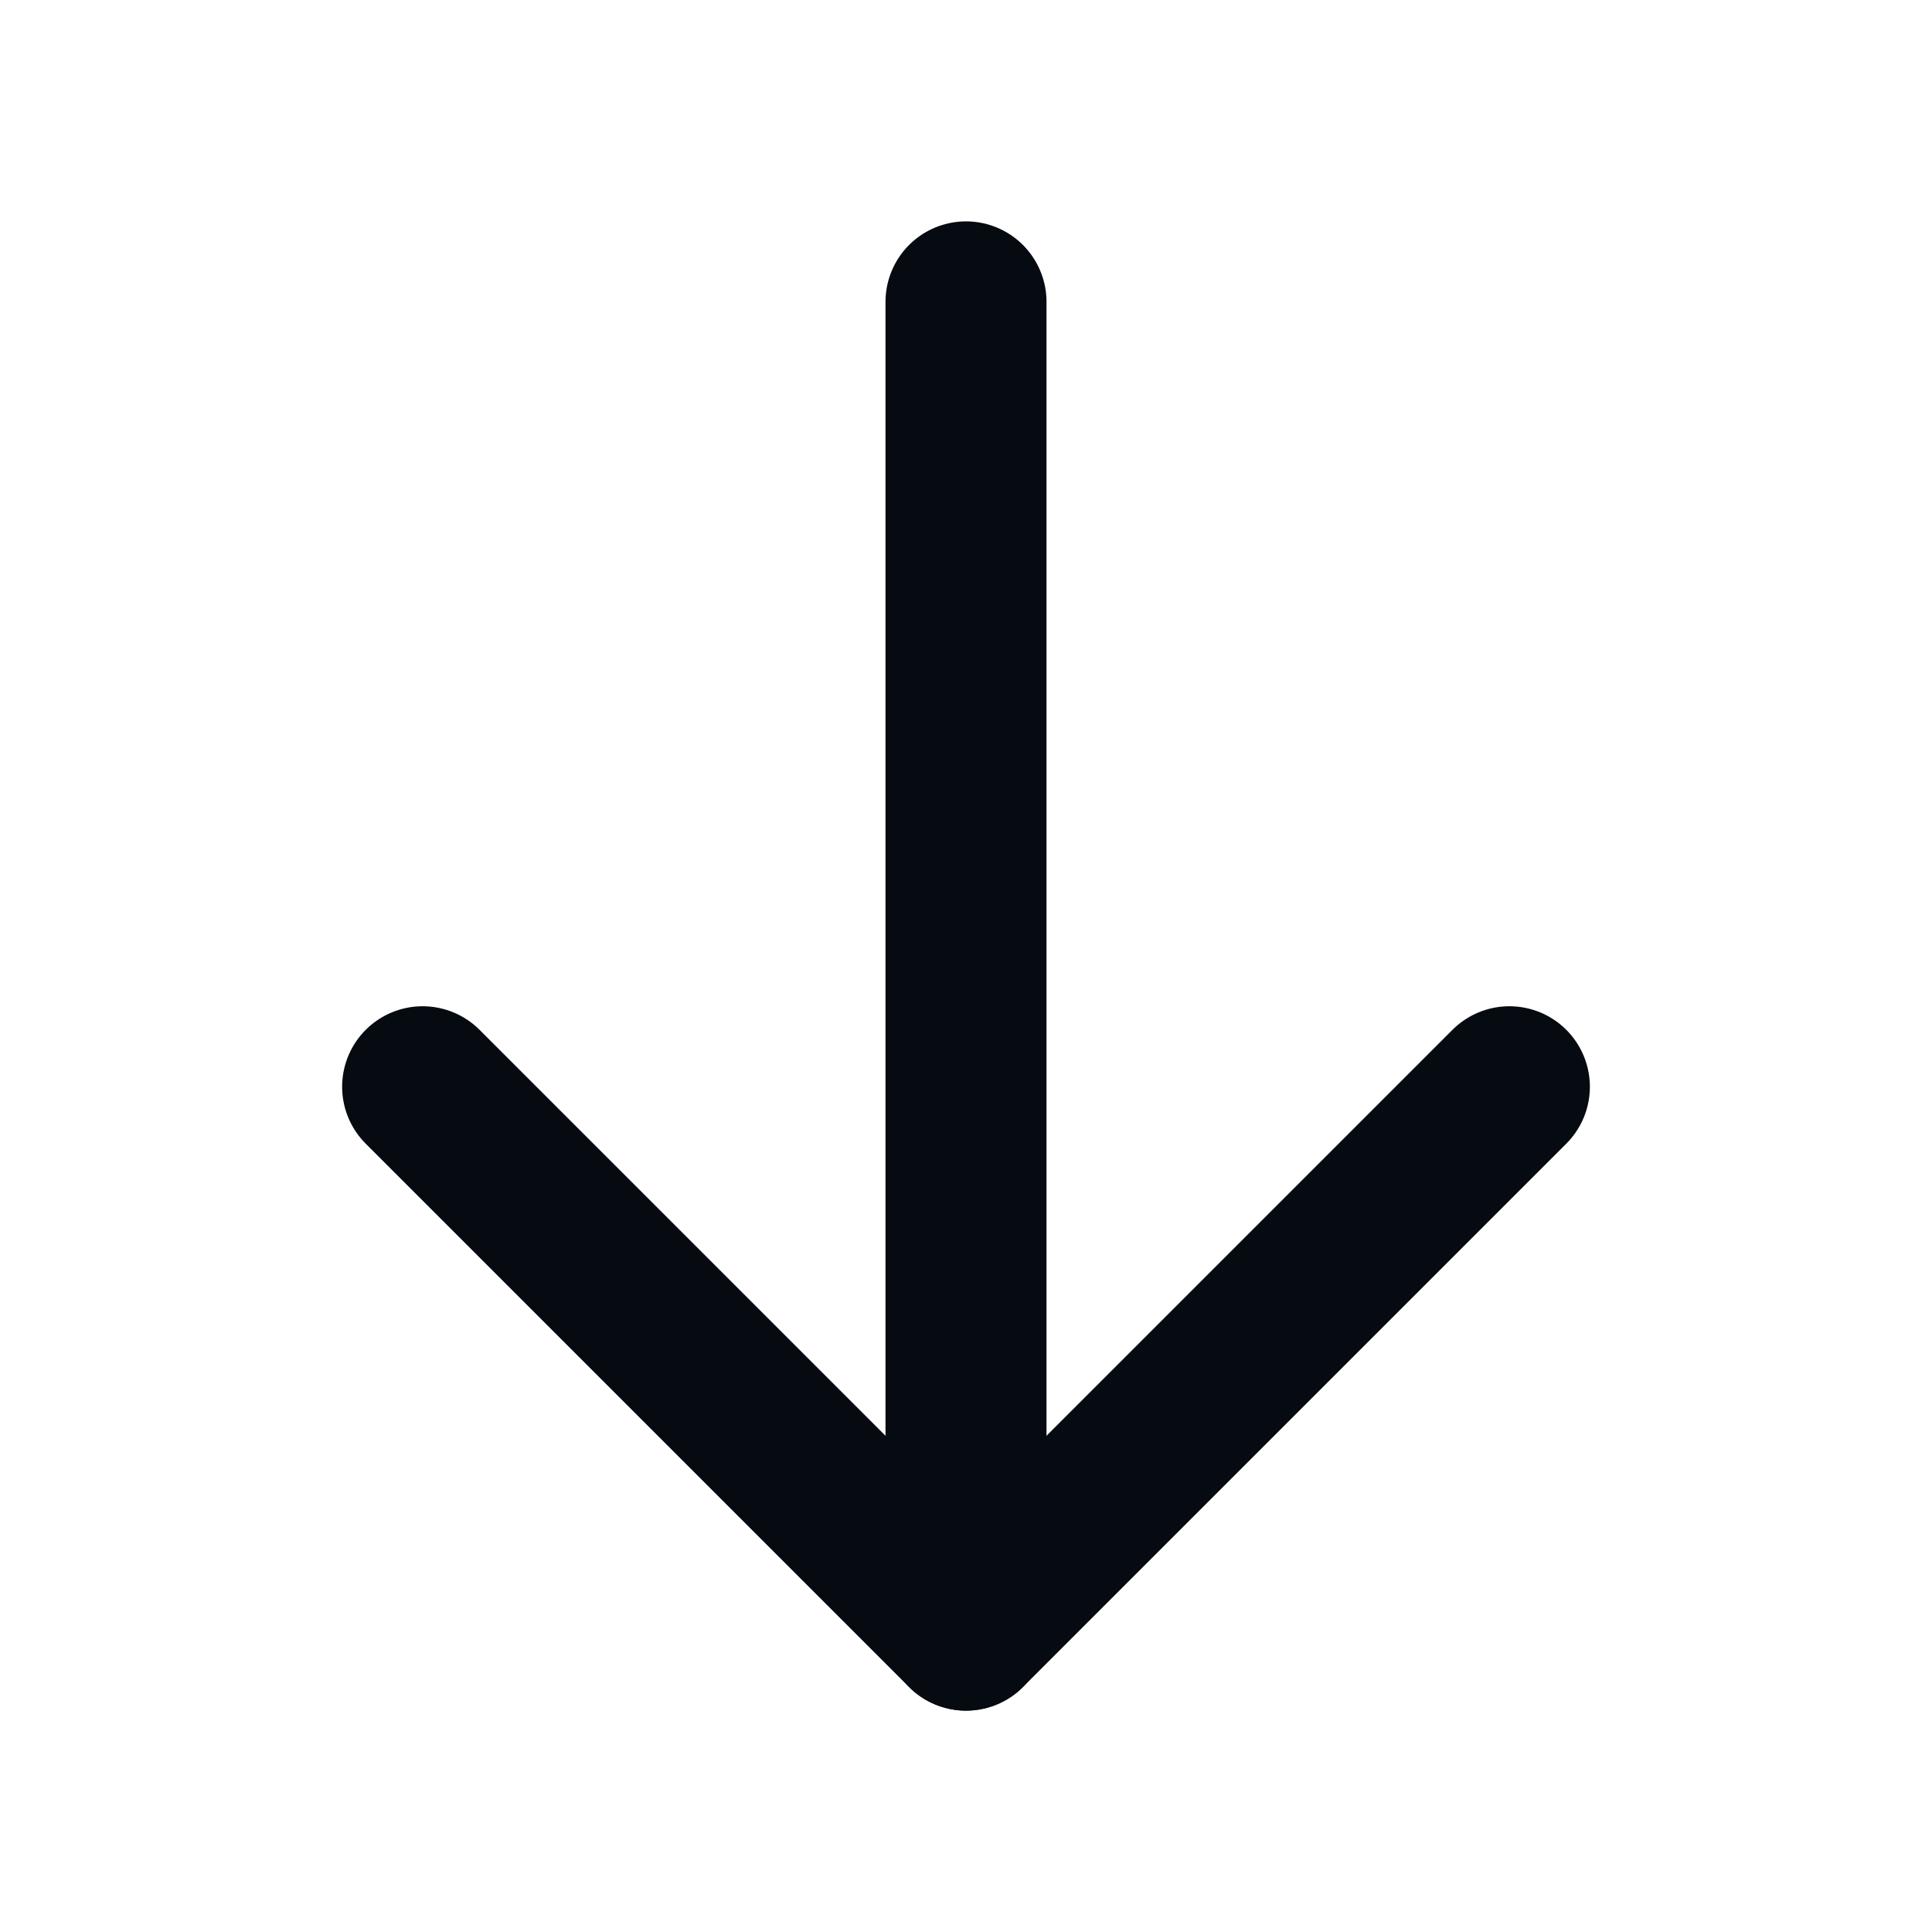
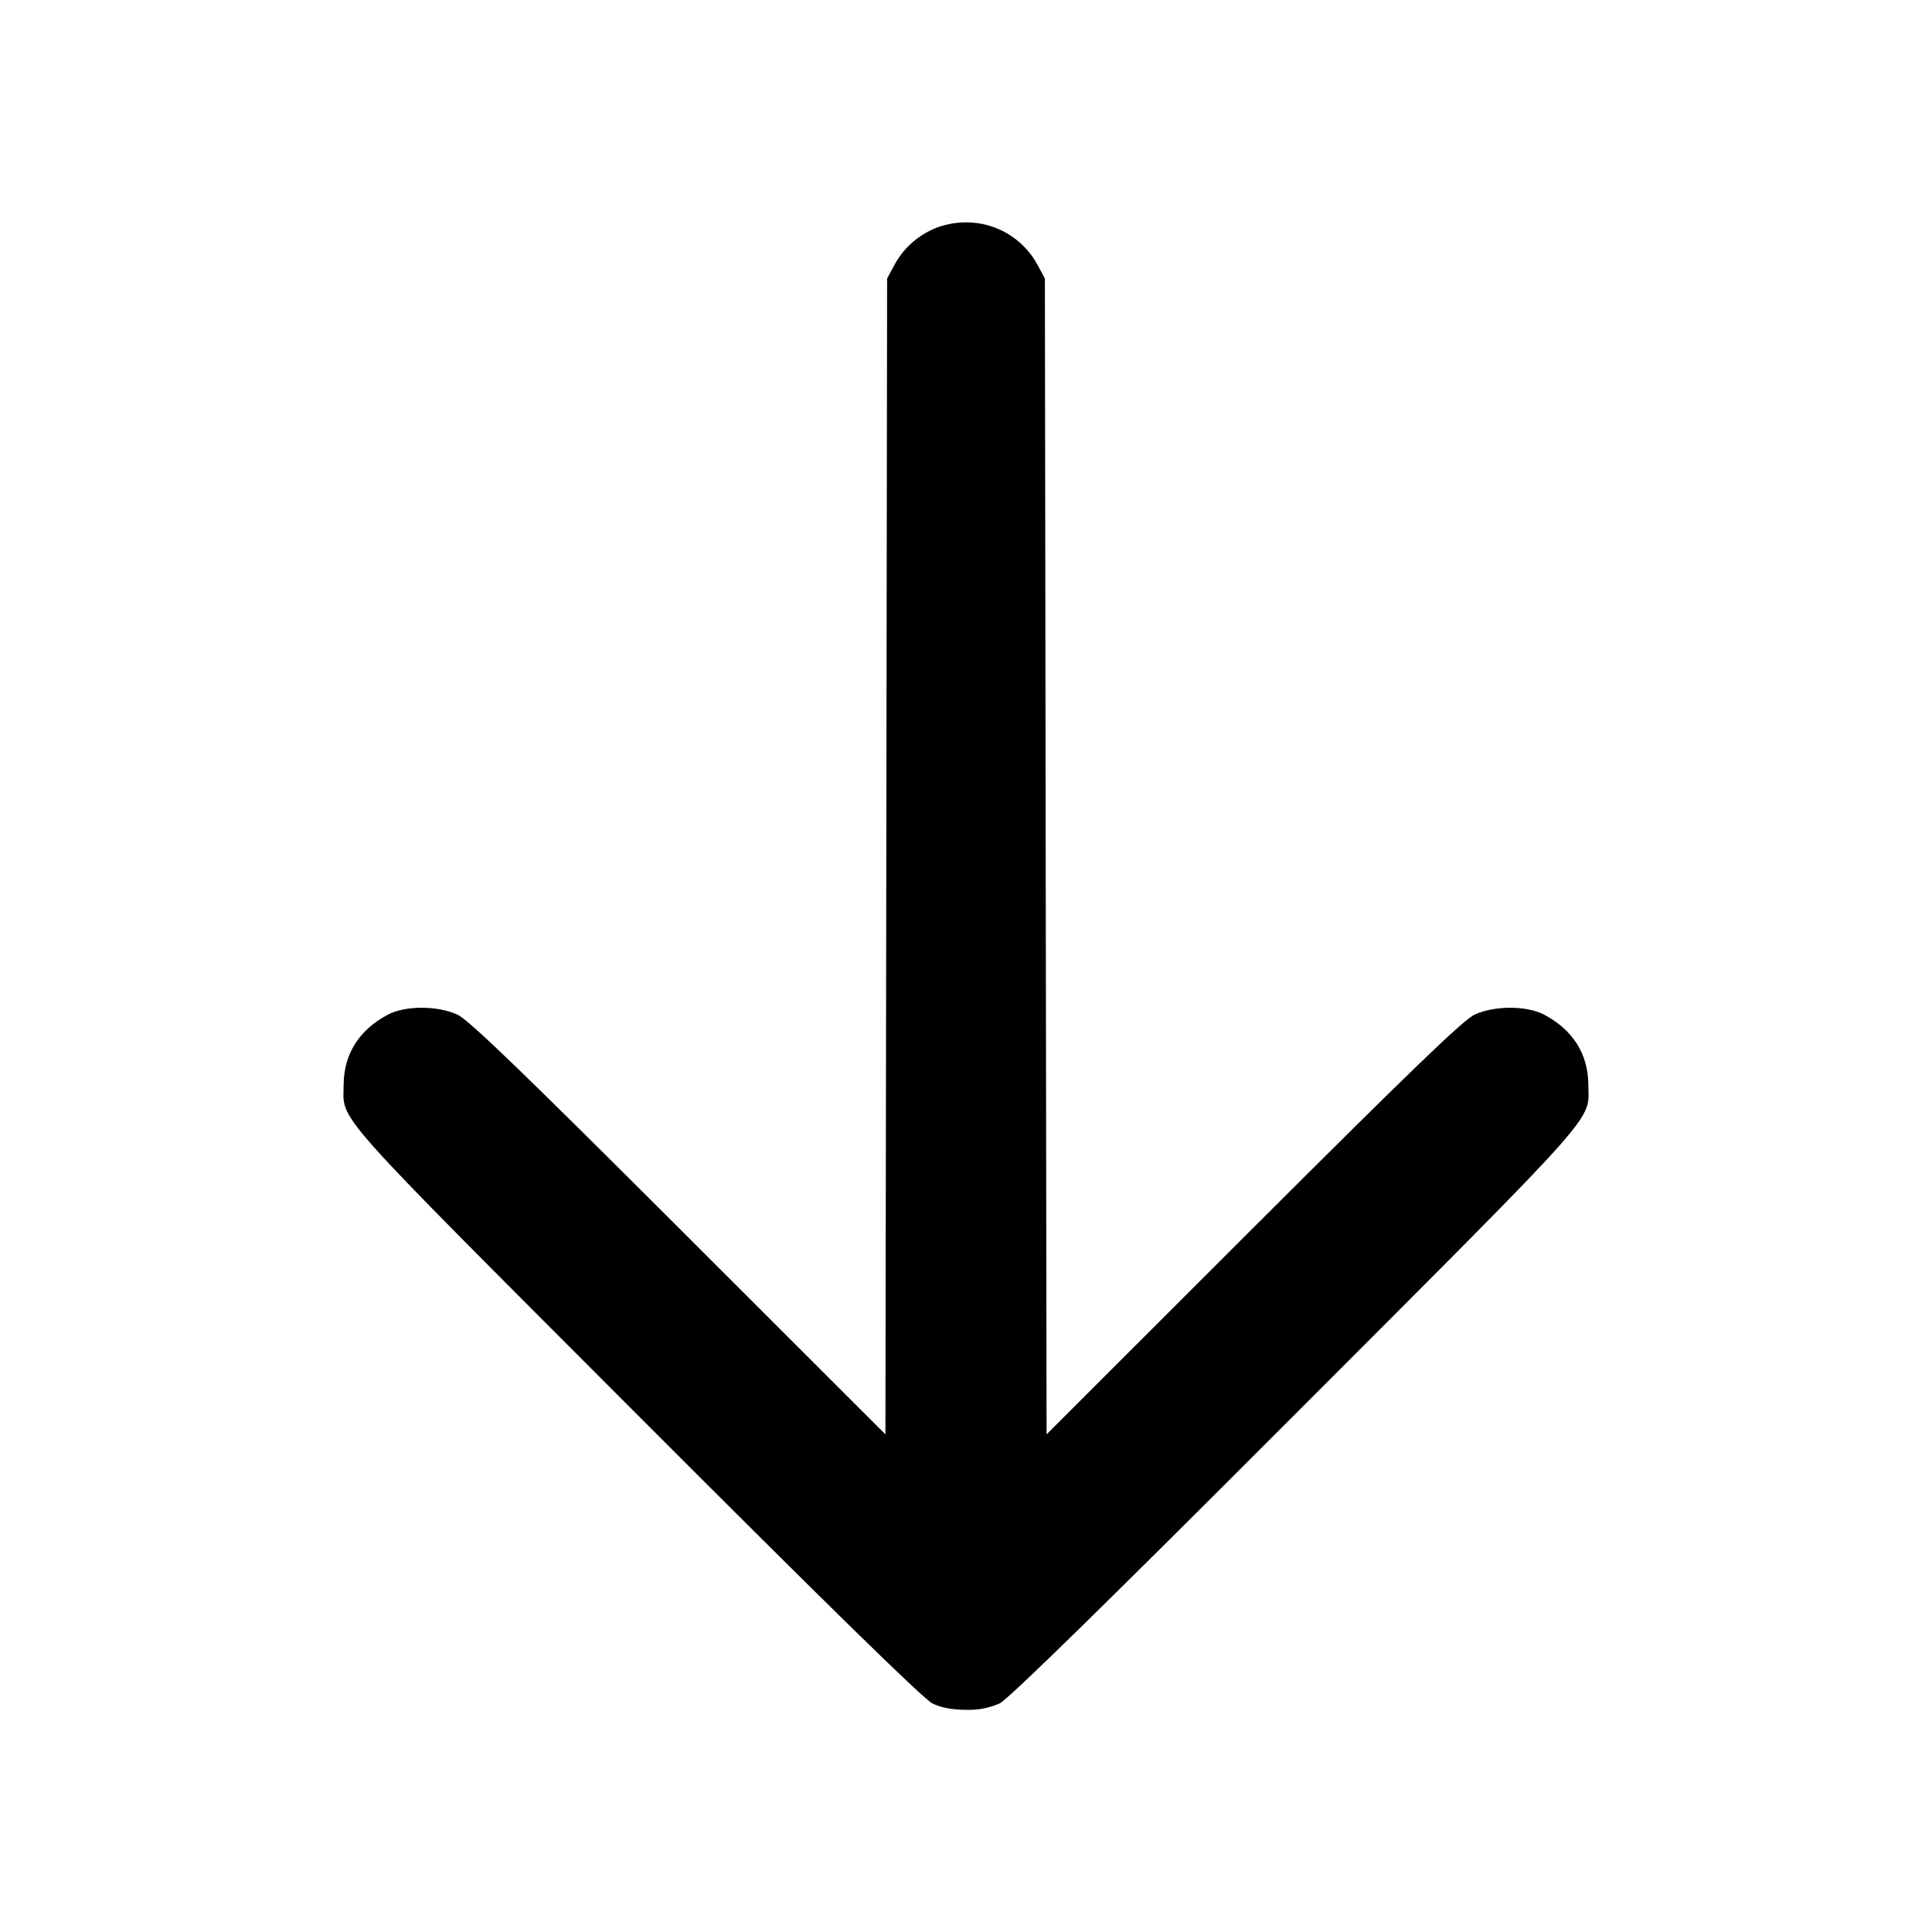
- <svg xmlns="http://www.w3.org/2000/svg" width="24" height="24" viewBox="0 0 24 24" fill="none">
-   <path d="M12 3.75V20.25" stroke="#060A11" stroke-width="2" stroke-linecap="round" stroke-linejoin="round" />
-   <path d="M5.25 13.5L12 20.25L18.75 13.5" stroke="#060A11" stroke-width="2" stroke-linecap="round" stroke-linejoin="round" />
+ <svg xmlns="http://www.w3.org/2000/svg" width="24" height="24" fill="none">
+   <path d="M11.6 2.843a1.013 1.013 0 0 0-.494.457l-.086.16-.01 7.179-.011 7.179-2.569-2.567c-1.967-1.964-2.612-2.586-2.75-2.648-.25-.113-.646-.112-.861.001-.357.189-.546.486-.55.867-.004.47-.21.239 3.625 4.08 2.381 2.384 3.579 3.557 3.689 3.61.11.053.245.079.417.079a.948.948 0 0 0 .417-.079c.11-.053 1.308-1.226 3.689-3.61 3.835-3.841 3.629-3.61 3.625-4.08-.004-.381-.193-.678-.55-.867-.215-.113-.611-.114-.861-.001-.138.062-.783.684-2.75 2.648l-2.569 2.567-.011-7.179-.01-7.179-.086-.16A1.007 1.007 0 0 0 12 2.762c-.136 0-.289.031-.4.081" fill-rule="evenodd" fill="#000" />
</svg>
